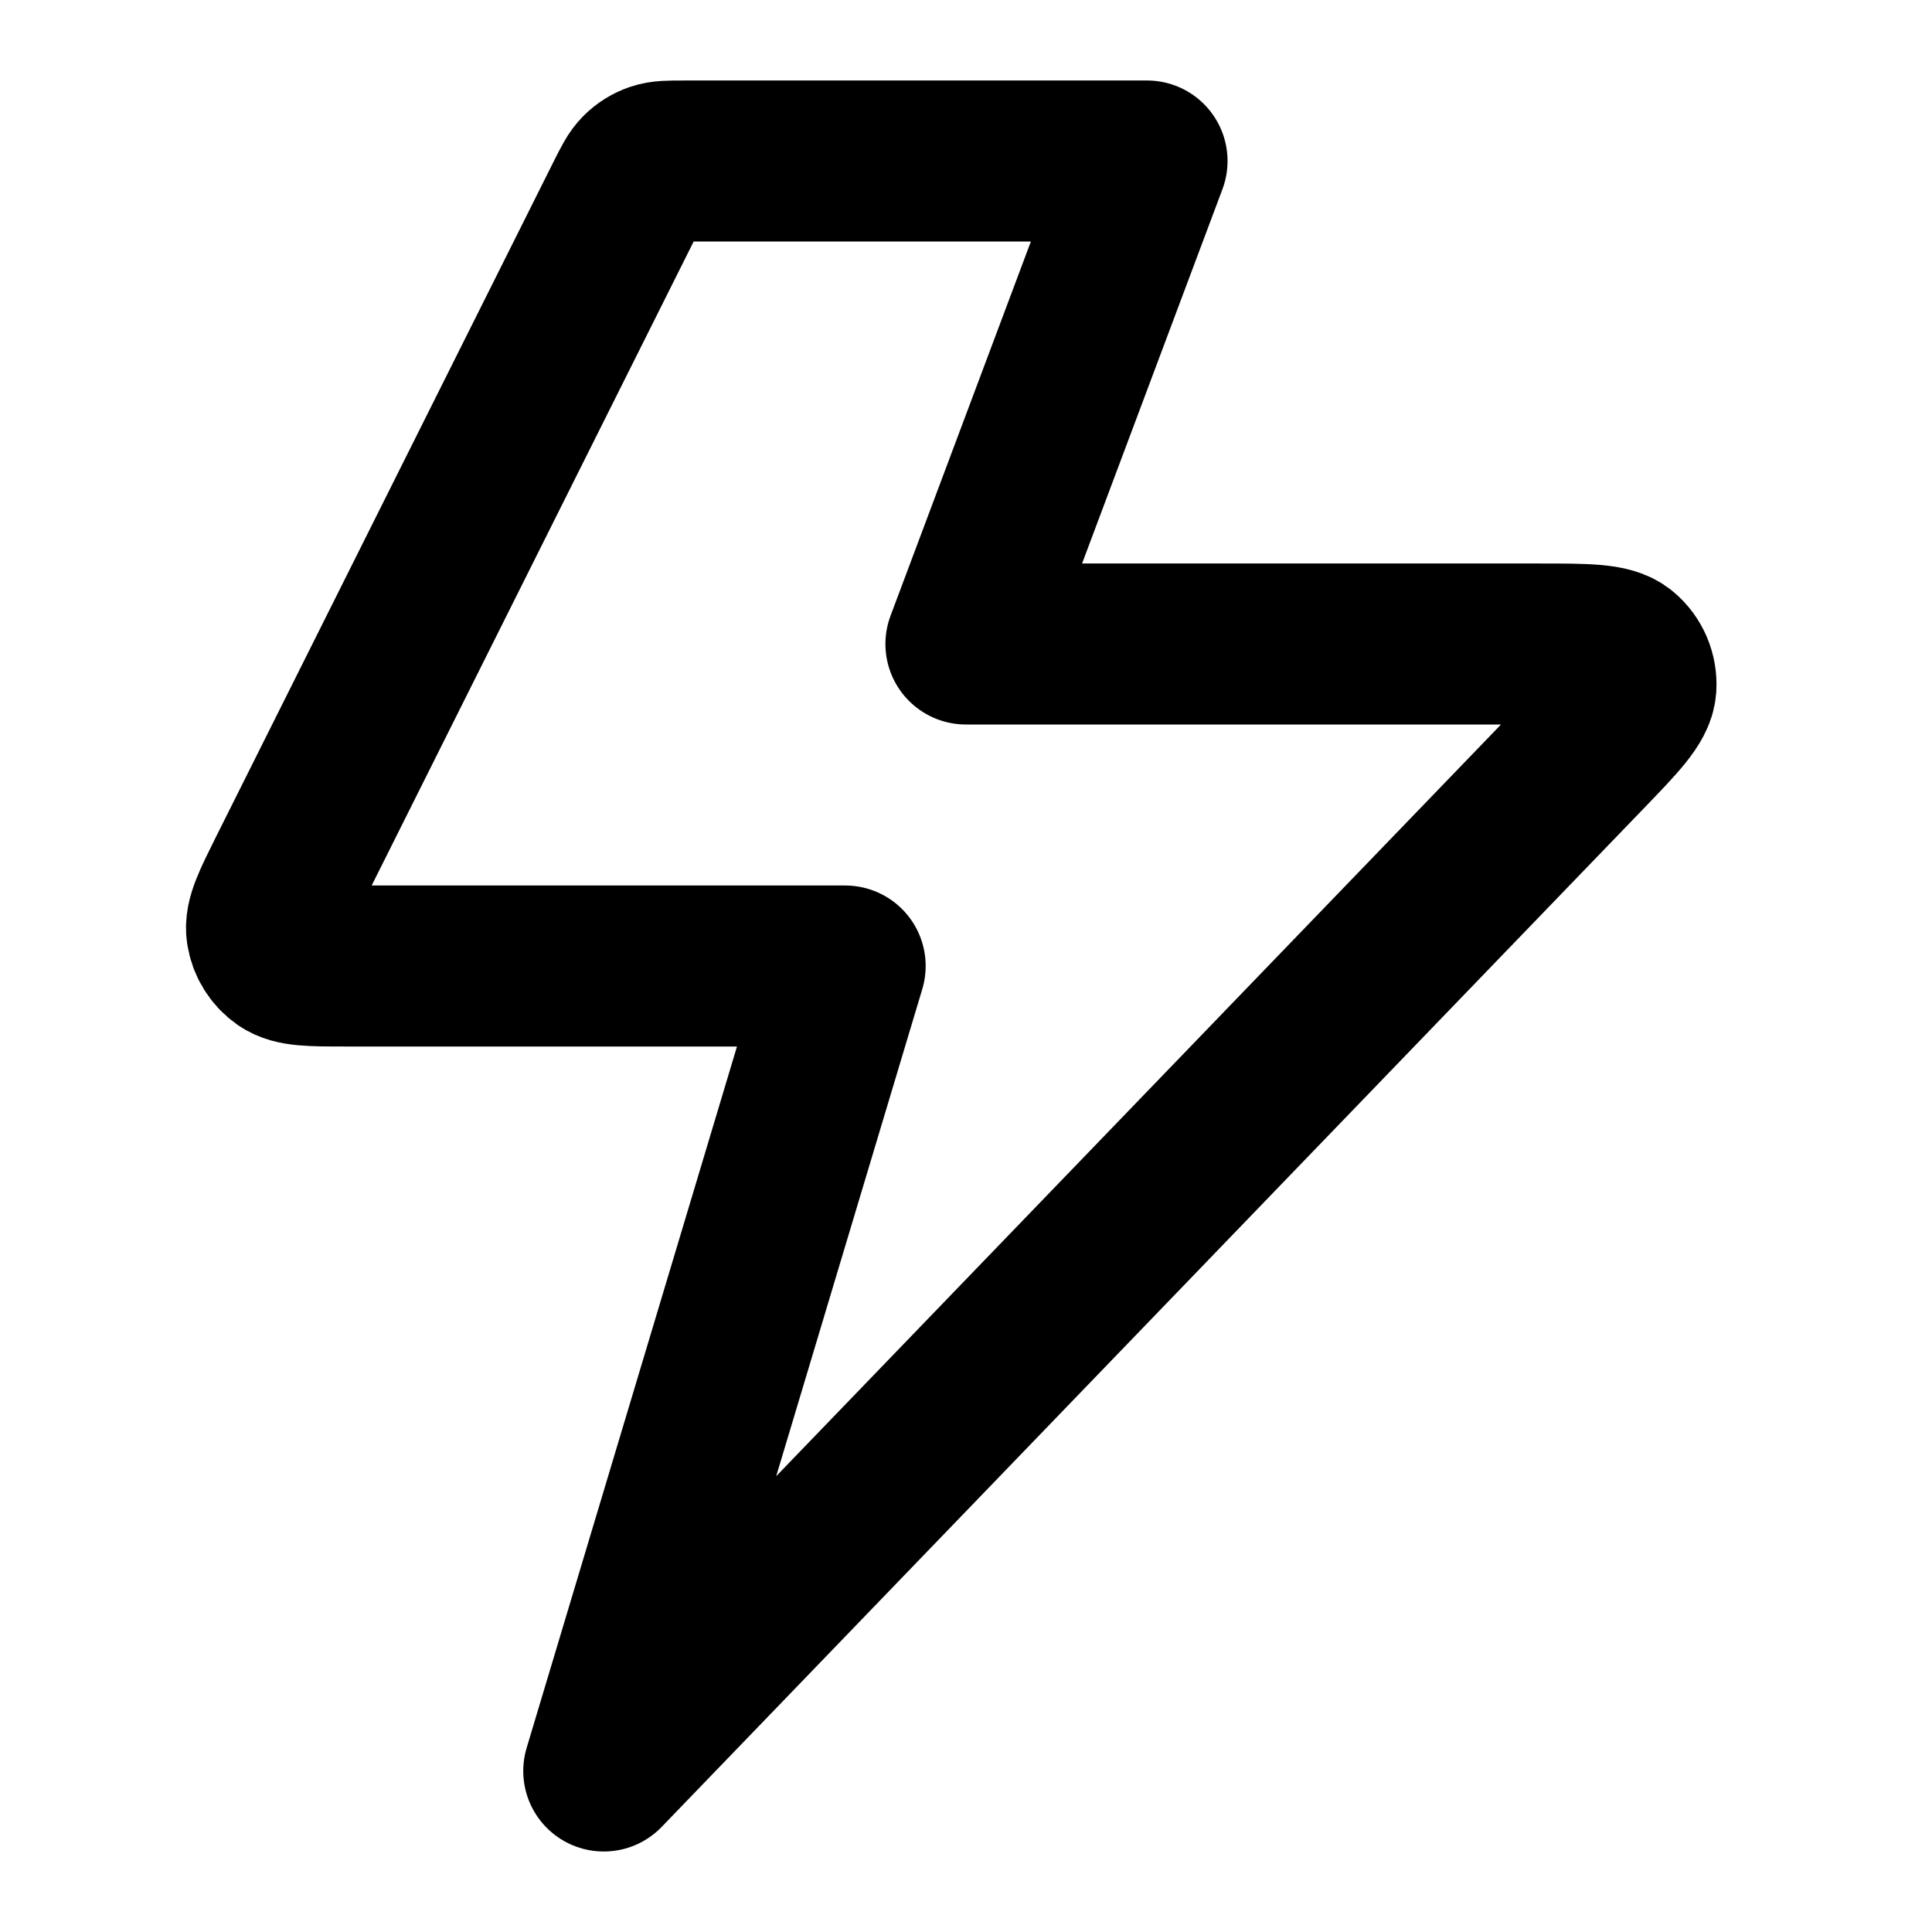
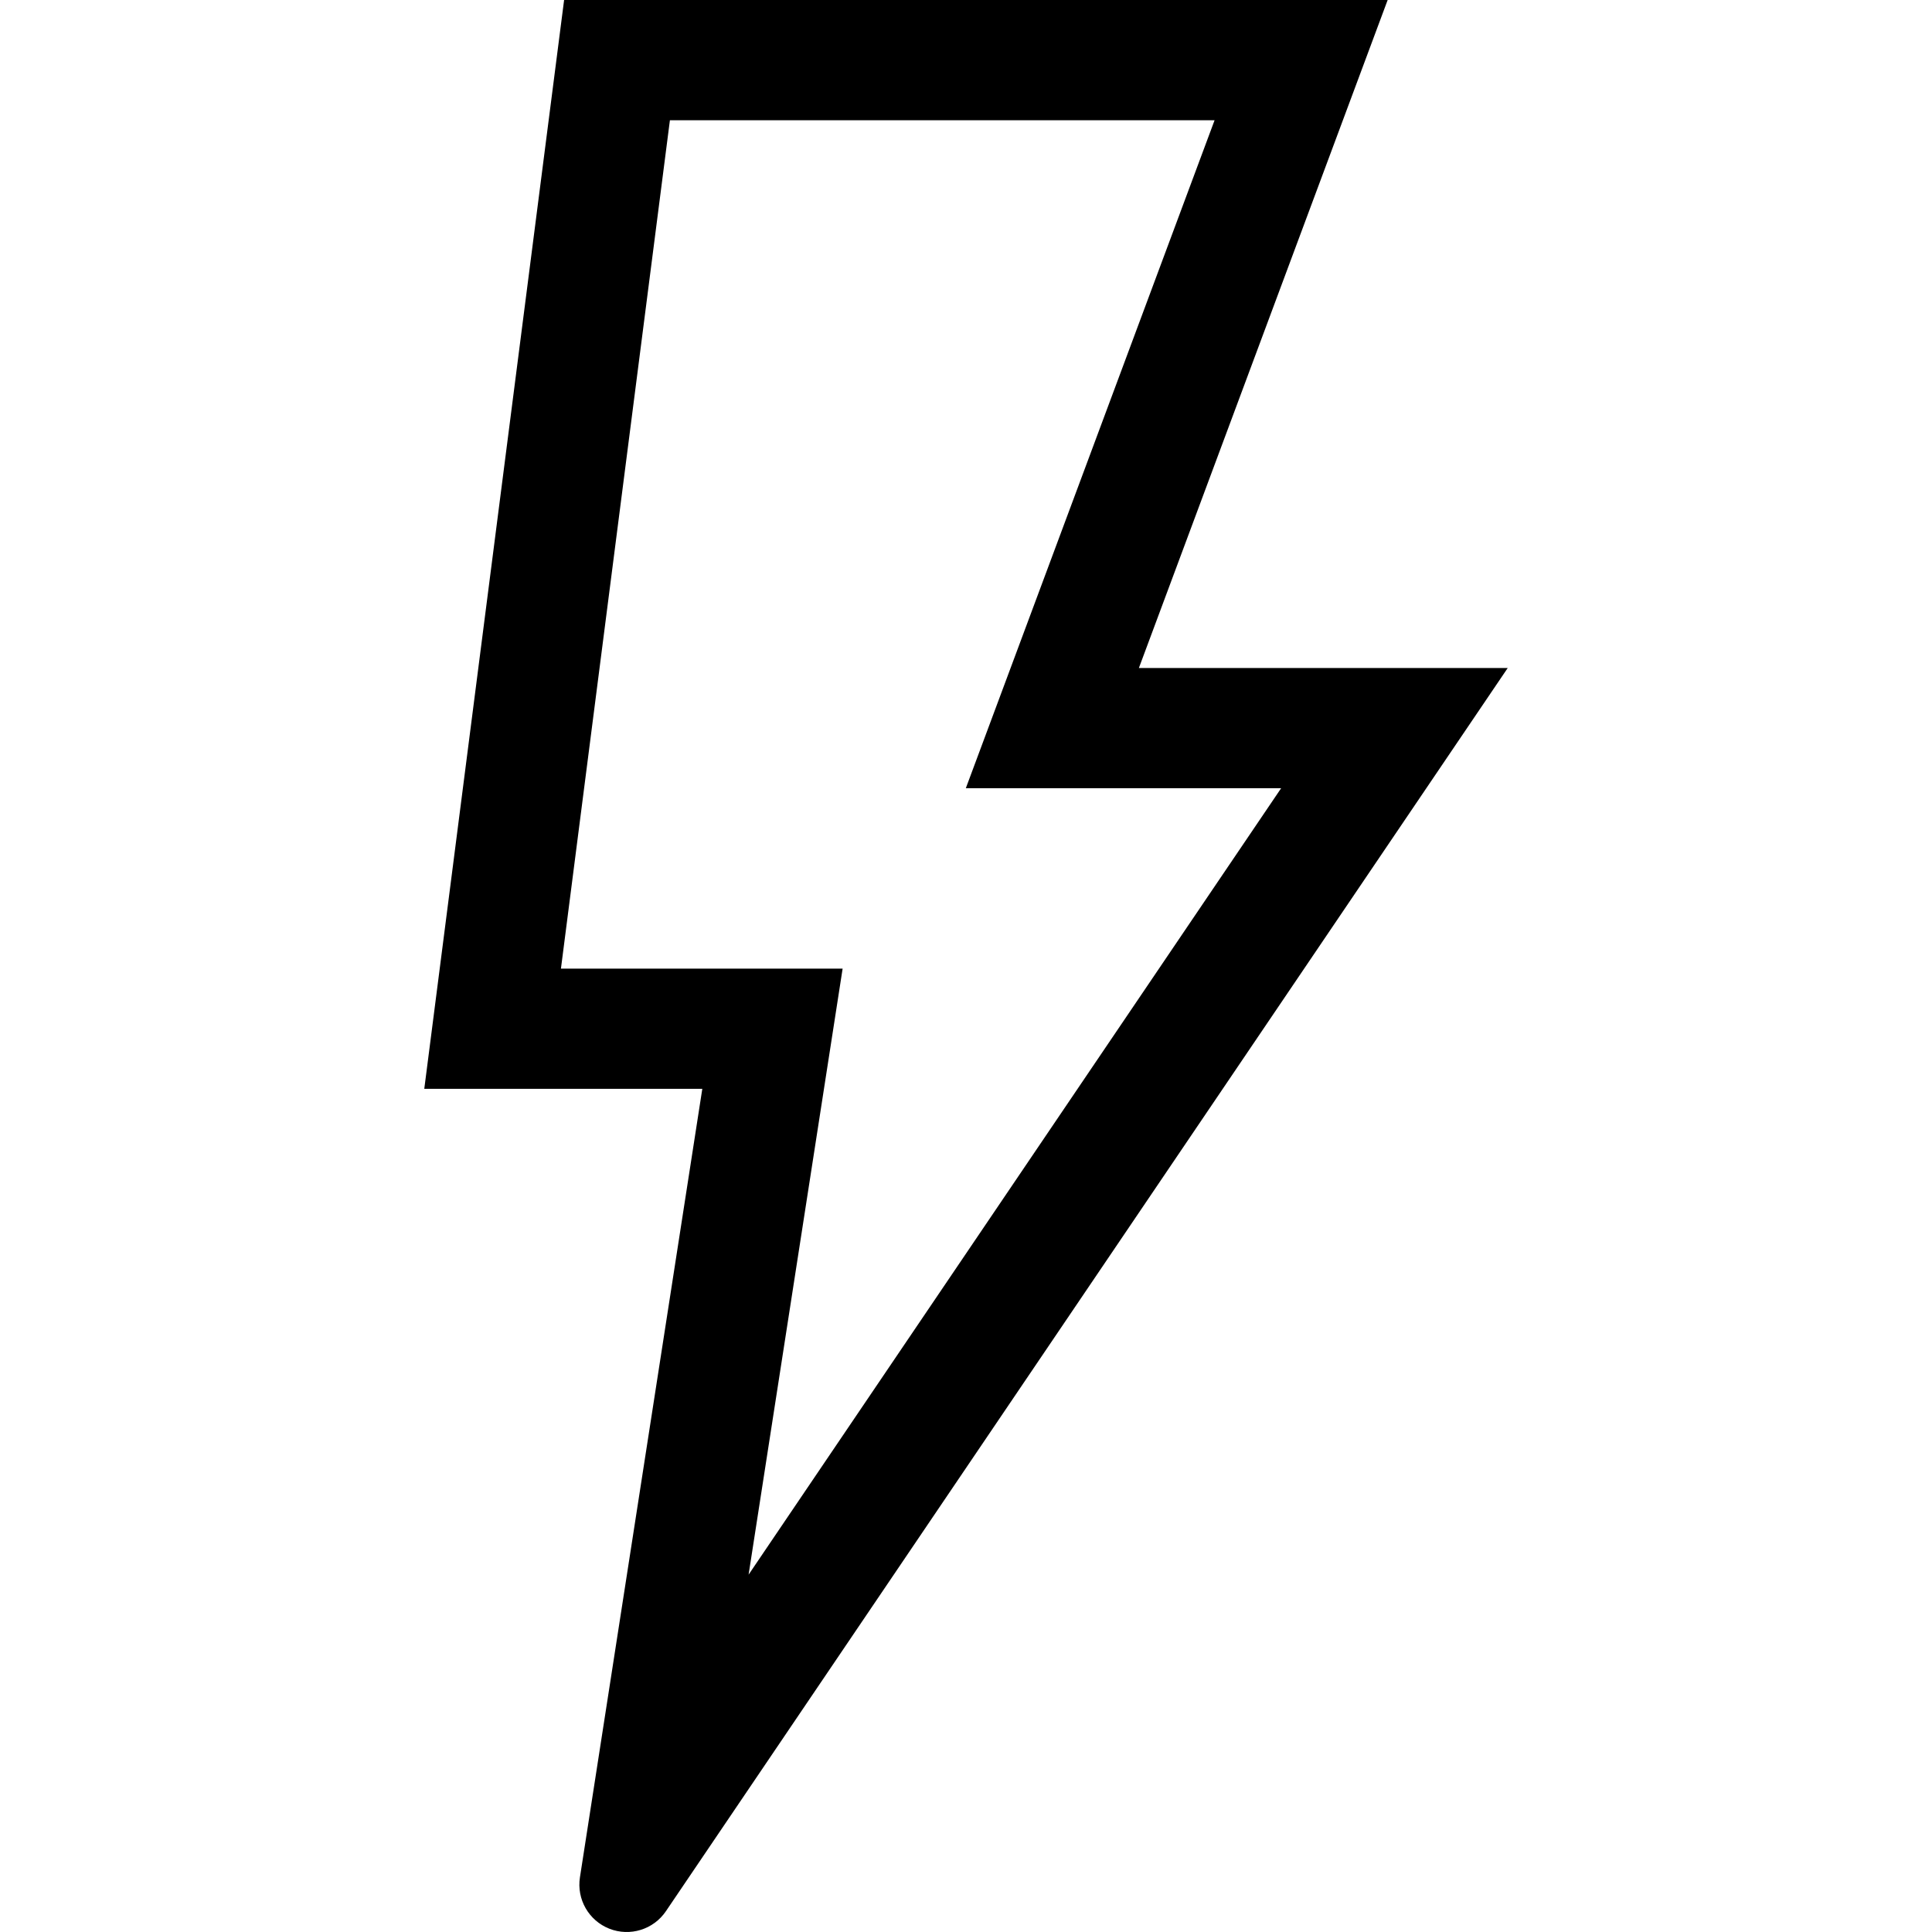
- <svg xmlns="http://www.w3.org/2000/svg" width="800px" height="800px" viewBox="0 0 24 24" fill="none">
-   <path d="M14.249 2H8.494C8.314 2 8.225 2 8.146 2.027C8.075 2.051 8.012 2.091 7.959 2.143C7.899 2.201 7.859 2.282 7.778 2.442L3.578 10.842C3.387 11.226 3.291 11.417 3.314 11.573C3.334 11.709 3.409 11.831 3.522 11.91C3.651 12 3.865 12 4.294 12H10.499L7.5 22L19.693 9.355C20.104 8.929 20.31 8.715 20.322 8.533C20.332 8.374 20.267 8.22 20.145 8.118C20.006 8 19.709 8 19.117 8H11.999L14.249 2Z" stroke="#000000" stroke-width="2" stroke-linecap="round" stroke-linejoin="round" />
+ <svg xmlns="http://www.w3.org/2000/svg" height="800px" width="800px" version="1.1" id="_x32_" viewBox="0 0 512 512" xml:space="preserve">
+   <style type="text/css">
+ 	.st0{fill:#000000;}
+ </style>
+   <g>
+     <path class="st0" d="M369.533,177.027h-67.716L367.744,0h-218.25l-37.056,288.551h73.68l-32.431,208.975   c-0.899,5.808,2.342,11.453,7.805,13.606c5.472,2.144,11.686,0.216,14.98-4.642l223.09-329.462H369.533z M198.384,417.302   l24.92-160.612h-74.649l28.879-224.828h144.344l-65.926,177.027h83.56L198.384,417.302z" />
+   </g>
</svg>
